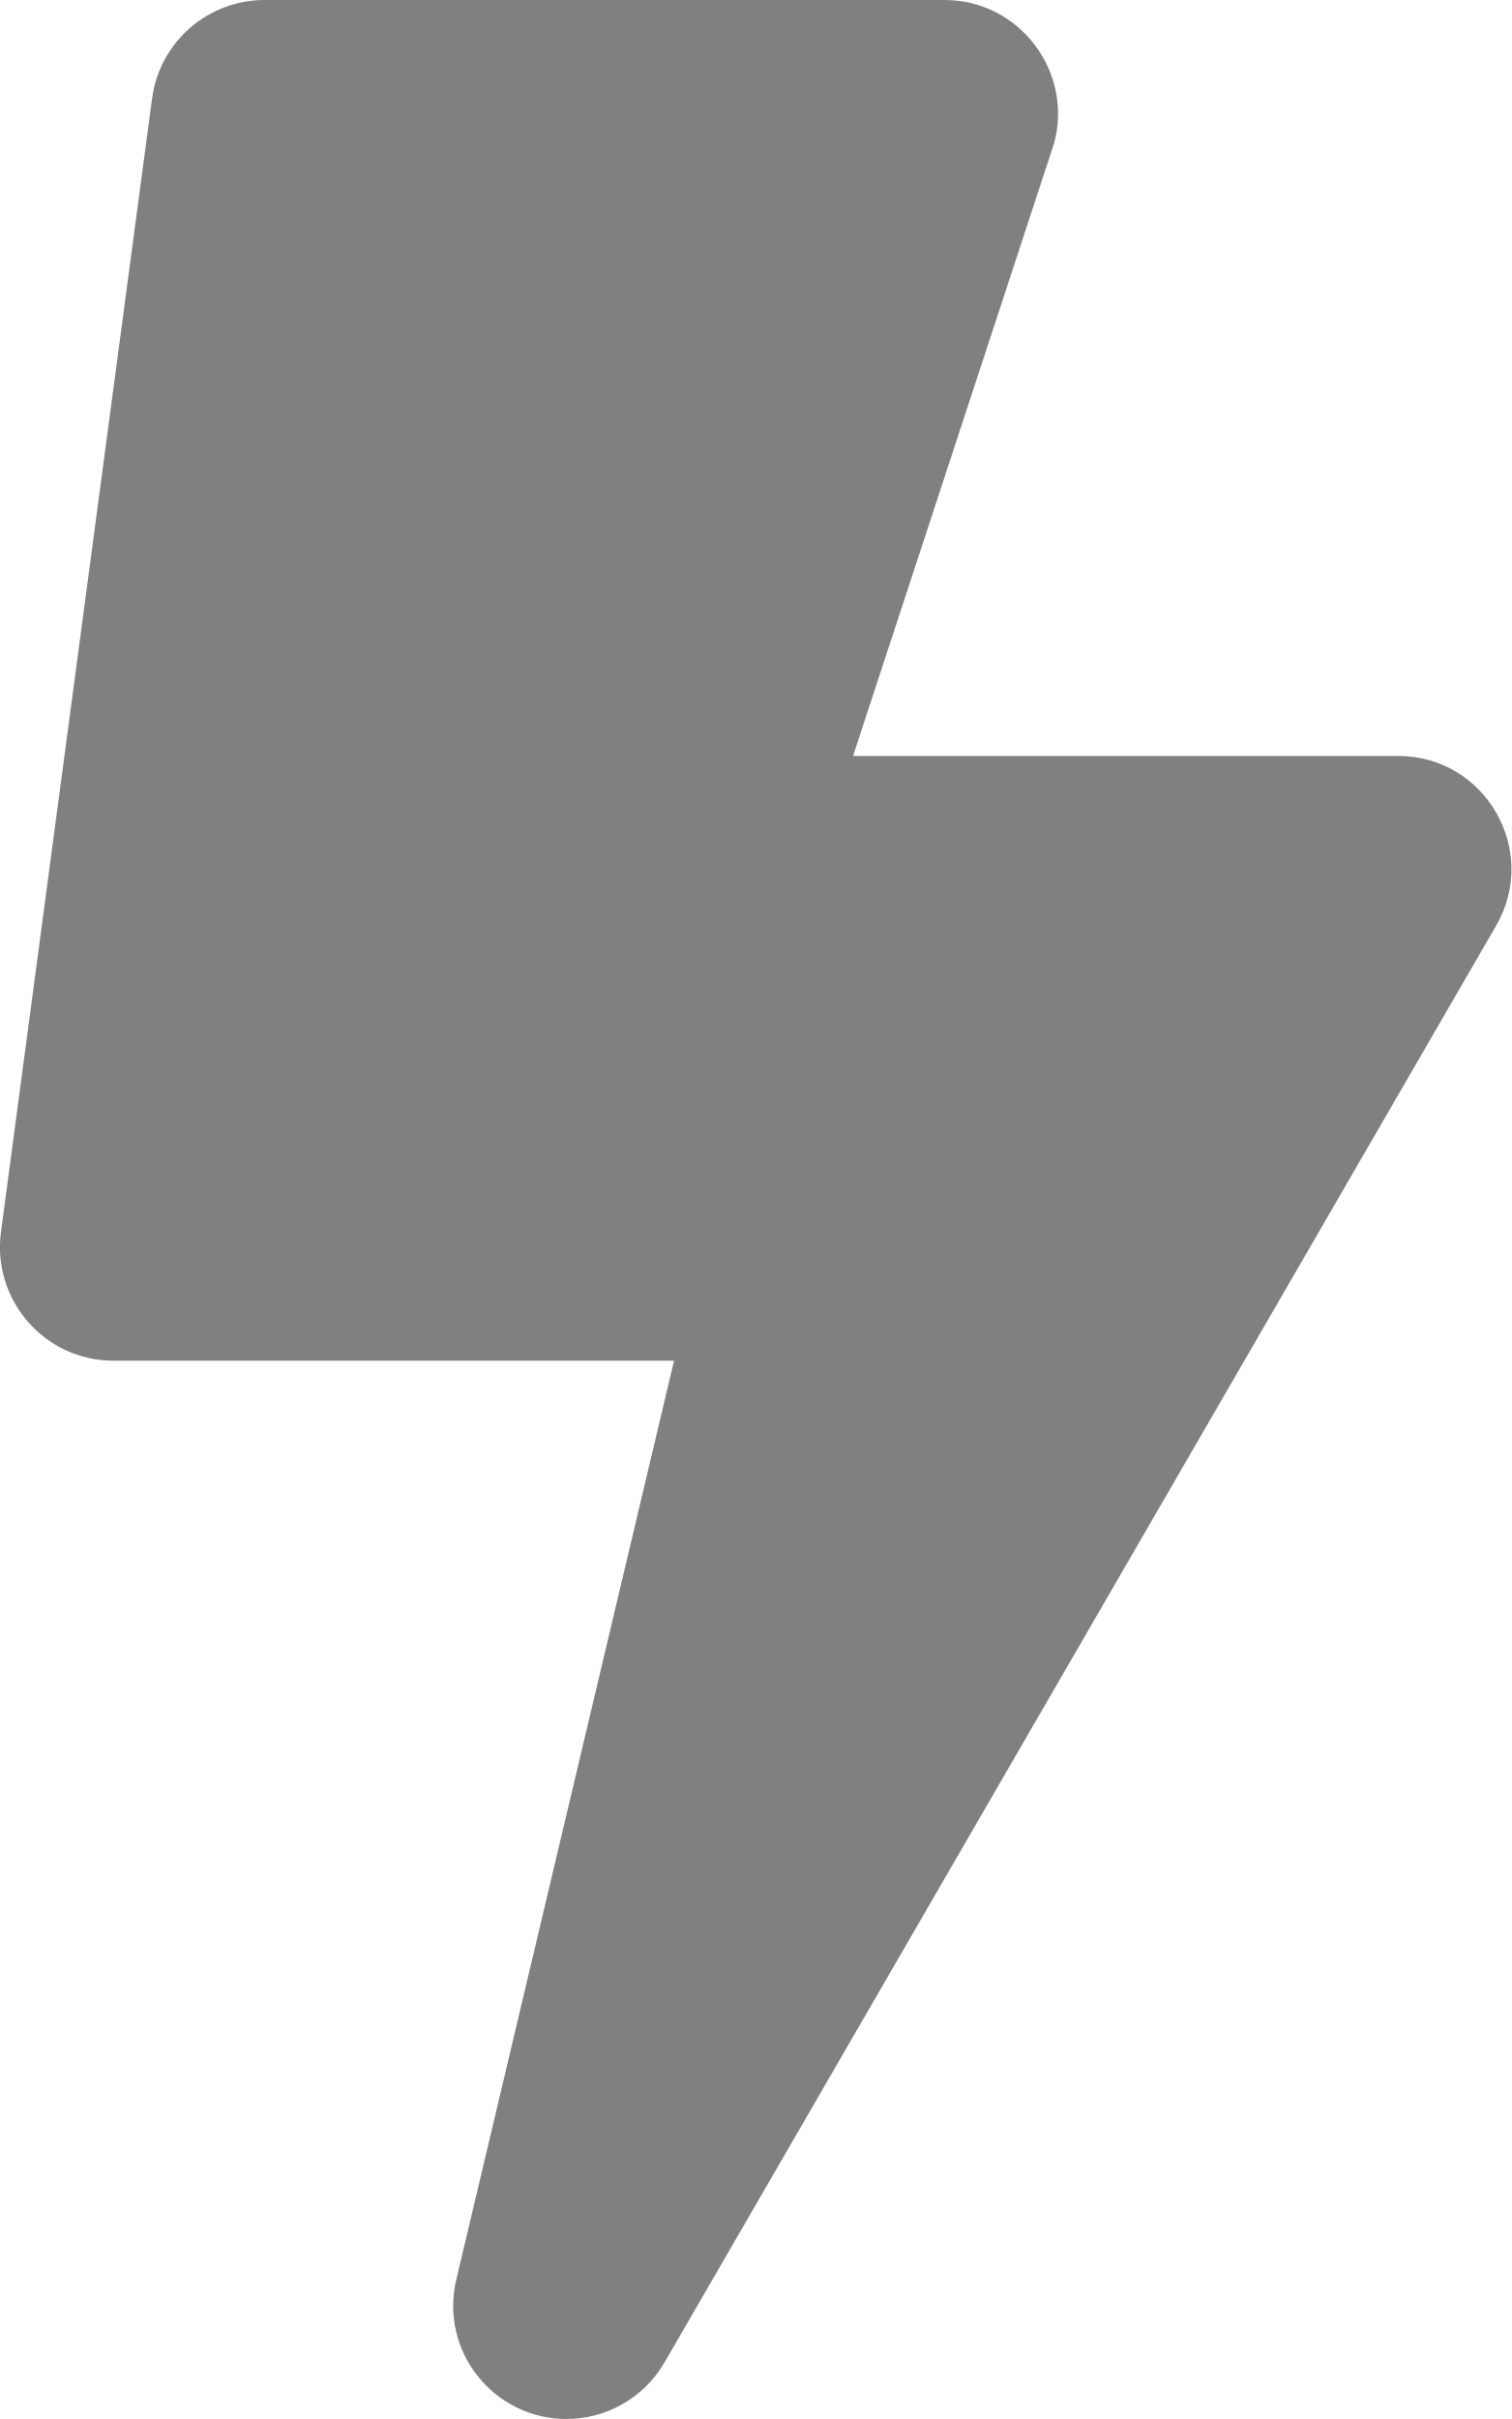
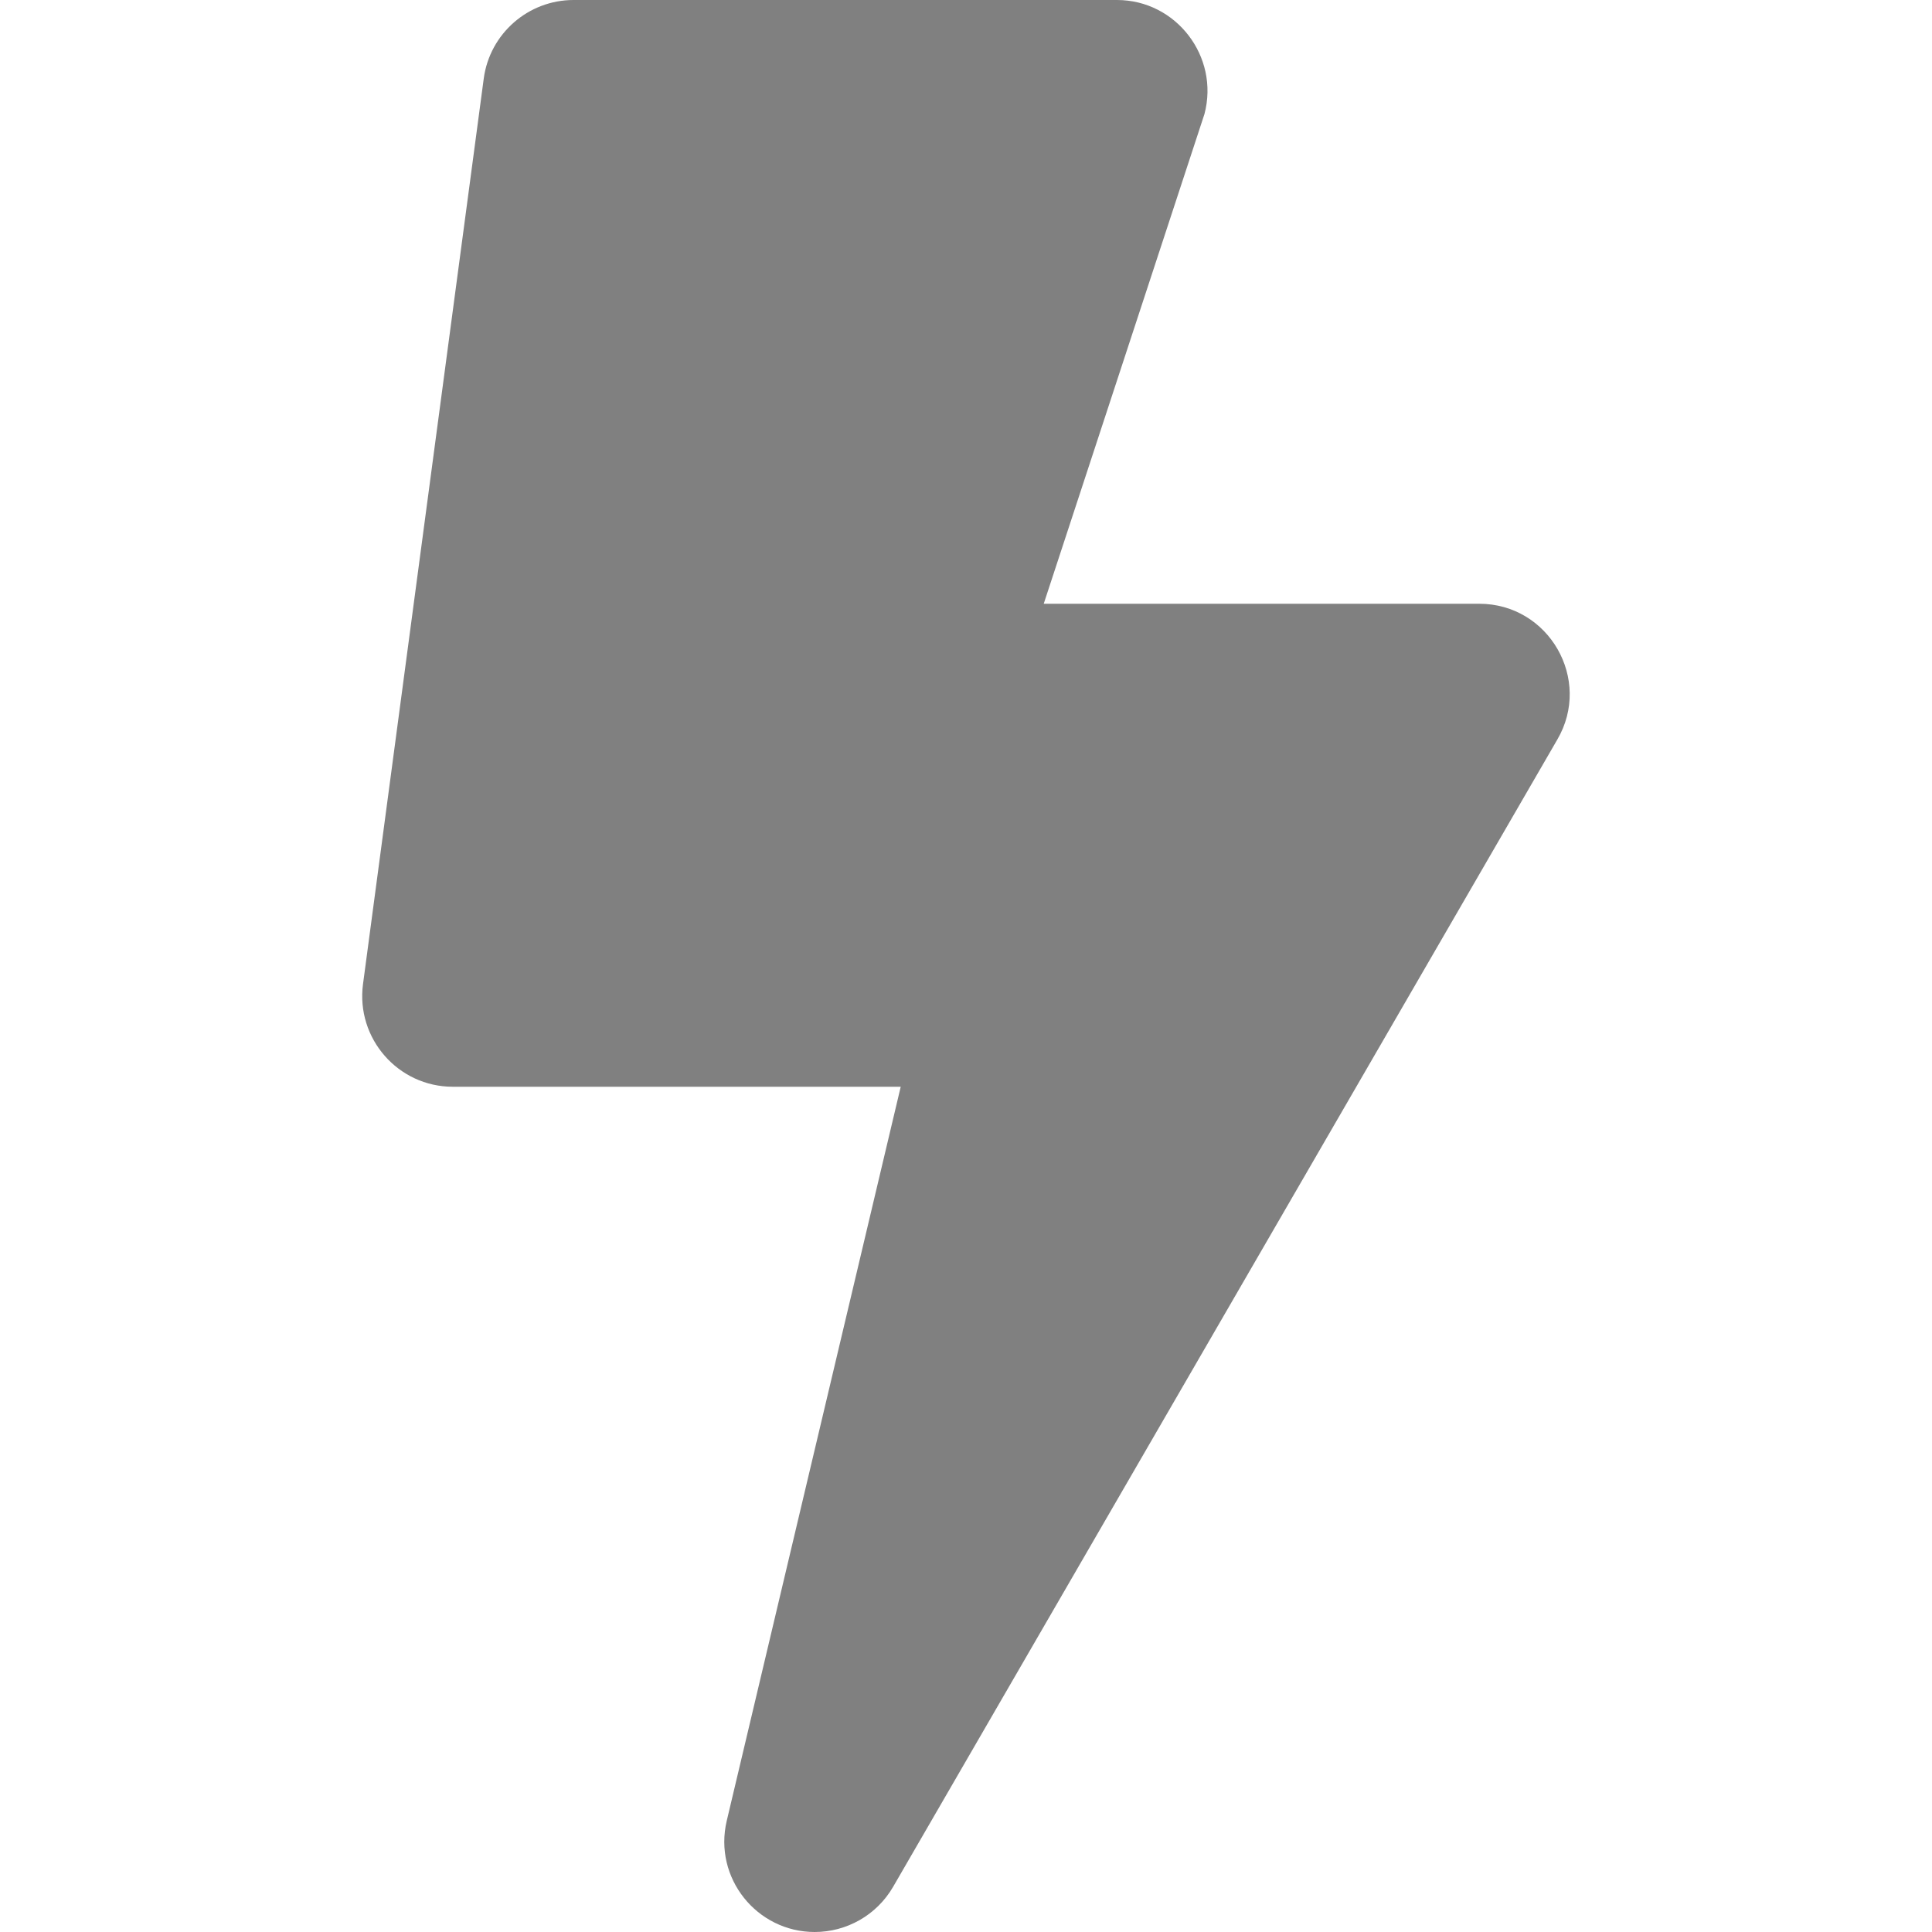
- <svg xmlns="http://www.w3.org/2000/svg" aria-hidden="true" focusable="false" role="img" viewBox="0 0 320 512">
+ <svg xmlns="http://www.w3.org/2000/svg" aria-hidden="true" focusable="false" role="img" height="25px" width="25px" viewBox="0 0 320 512">
  <path fill="grey" d="M296 160H180.6l42.6-129.8C227.2 15 215.7 0 200 0H56C44 0 33.8 8.9 32.2 20.8l-32 240C-1.7 275.2 9.5 288 24 288h118.7L96.6 482.5c-3.6 15.2 8 29.5 23.3 29.5 8.4 0 16.4-4.4 20.8-12l176-304c9.3-15.9-2.2-36-20.7-36z" />
</svg>
